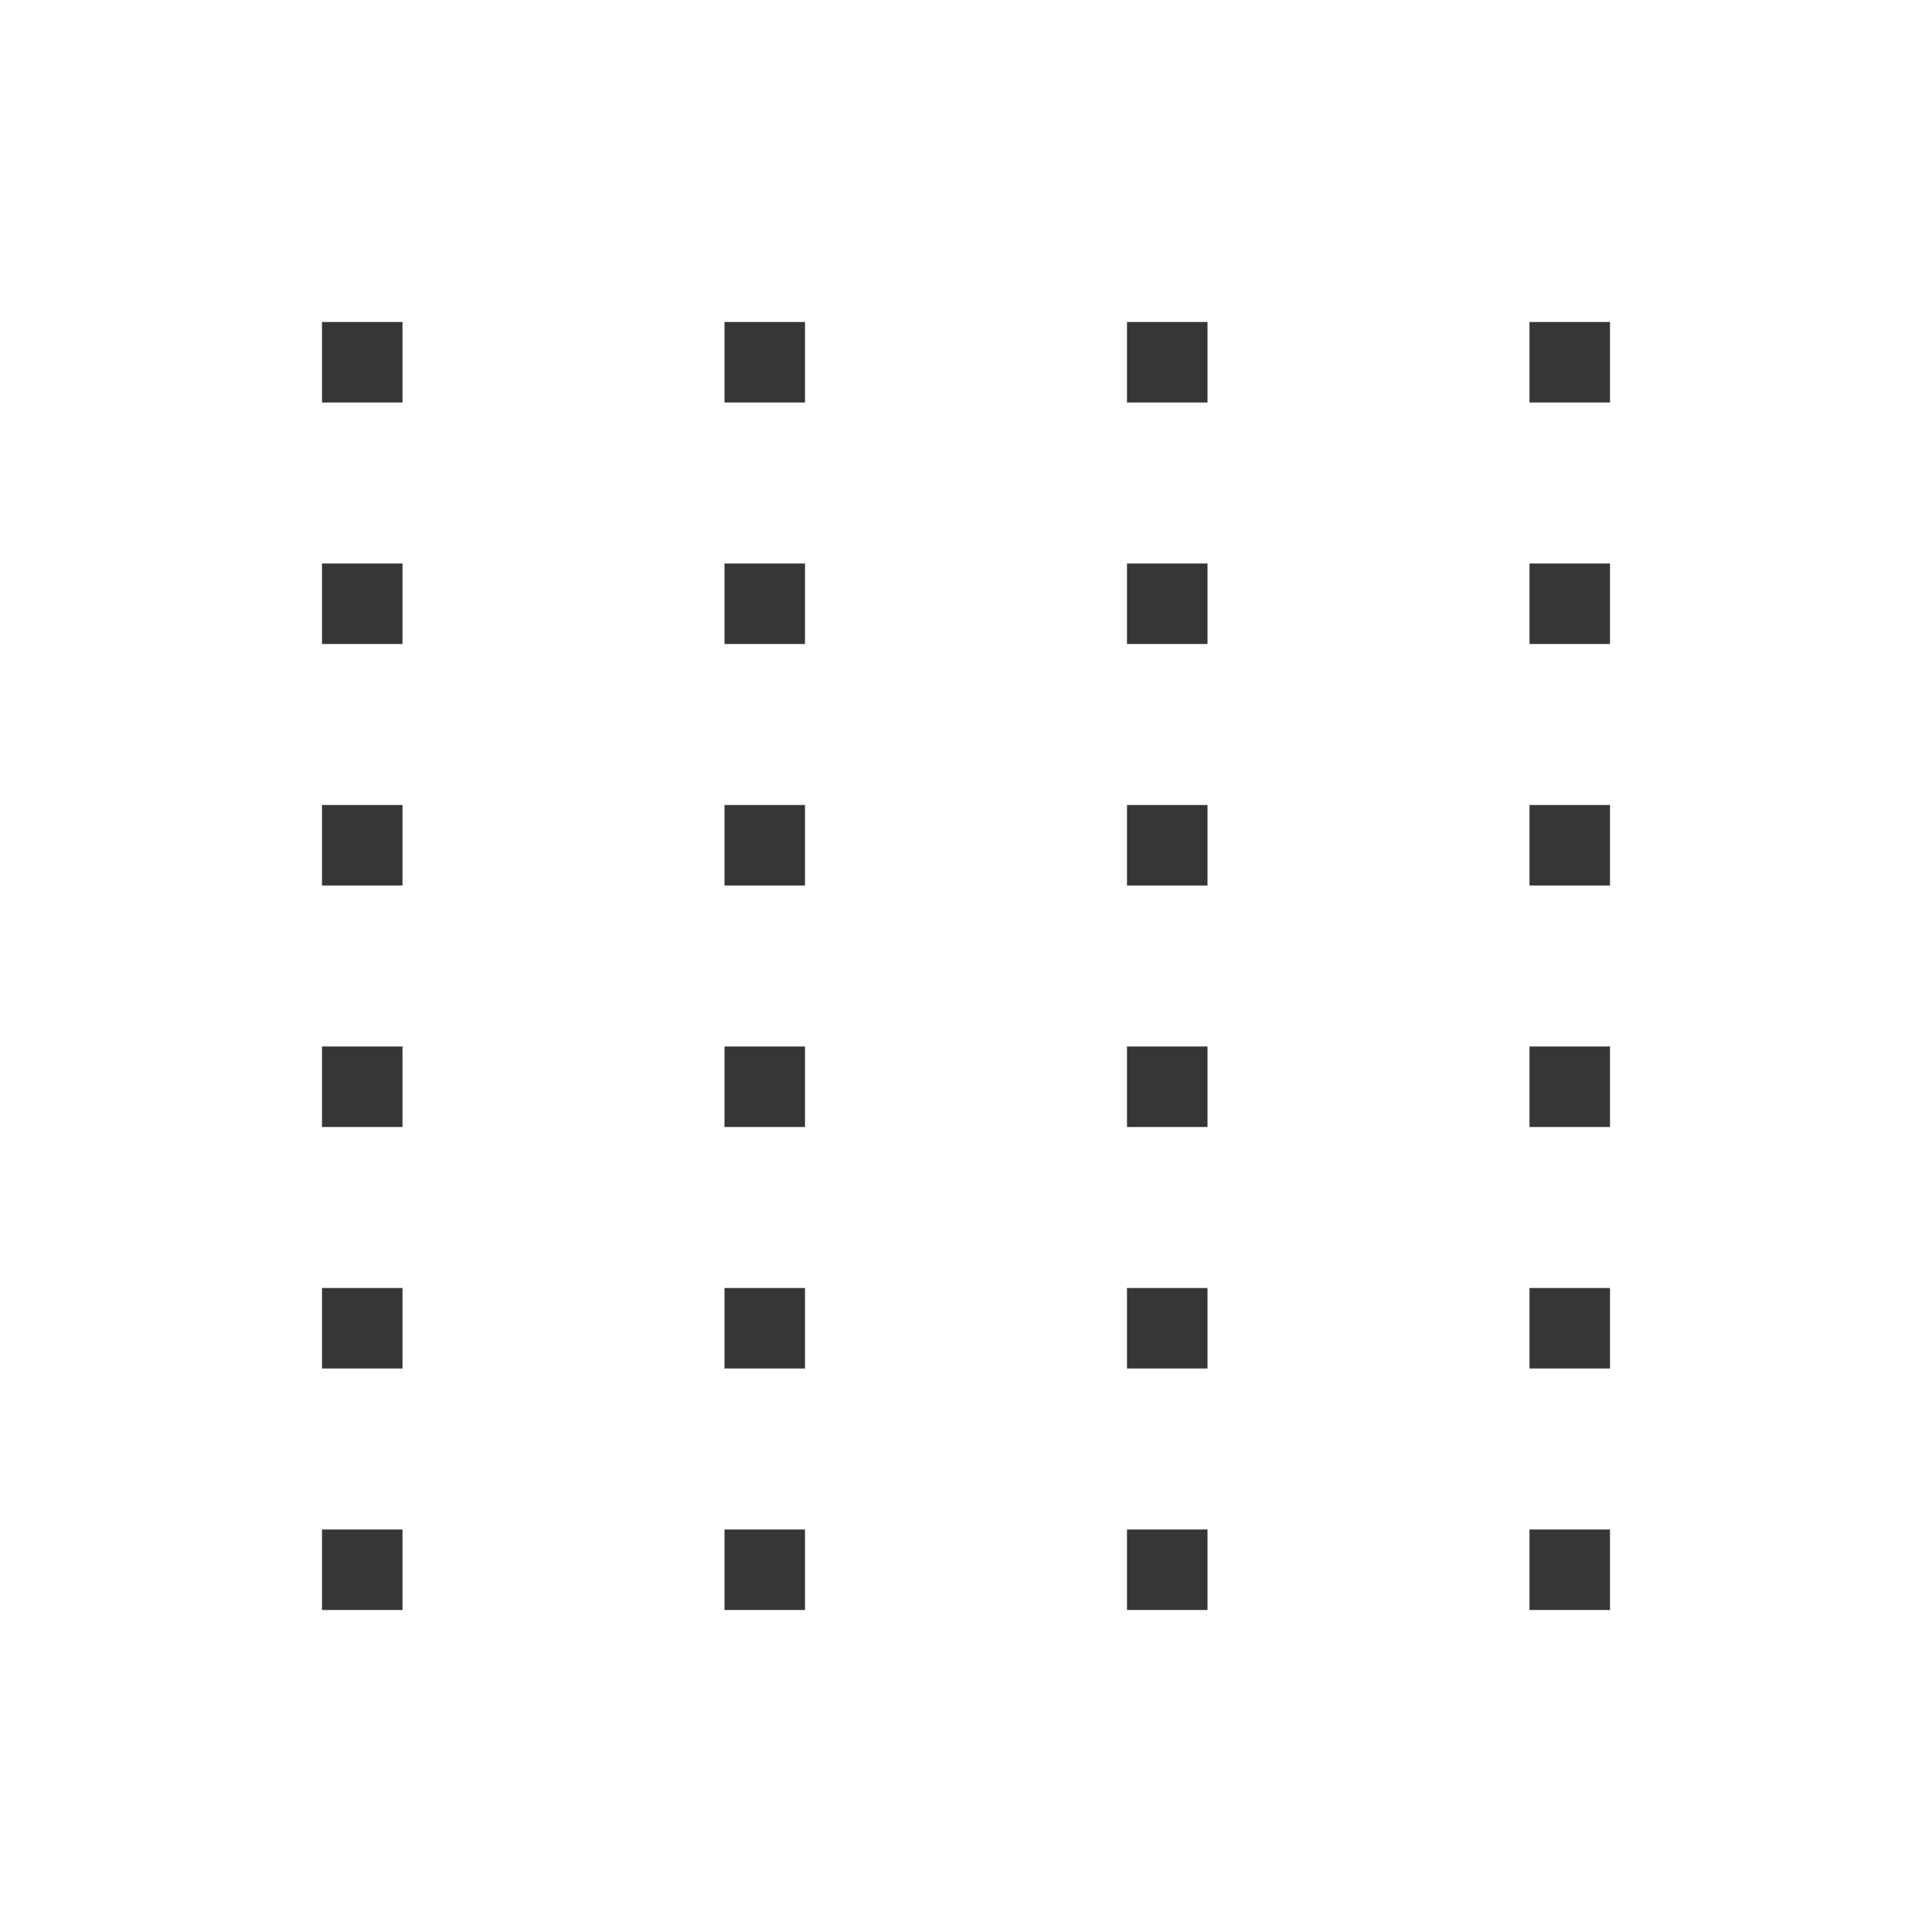
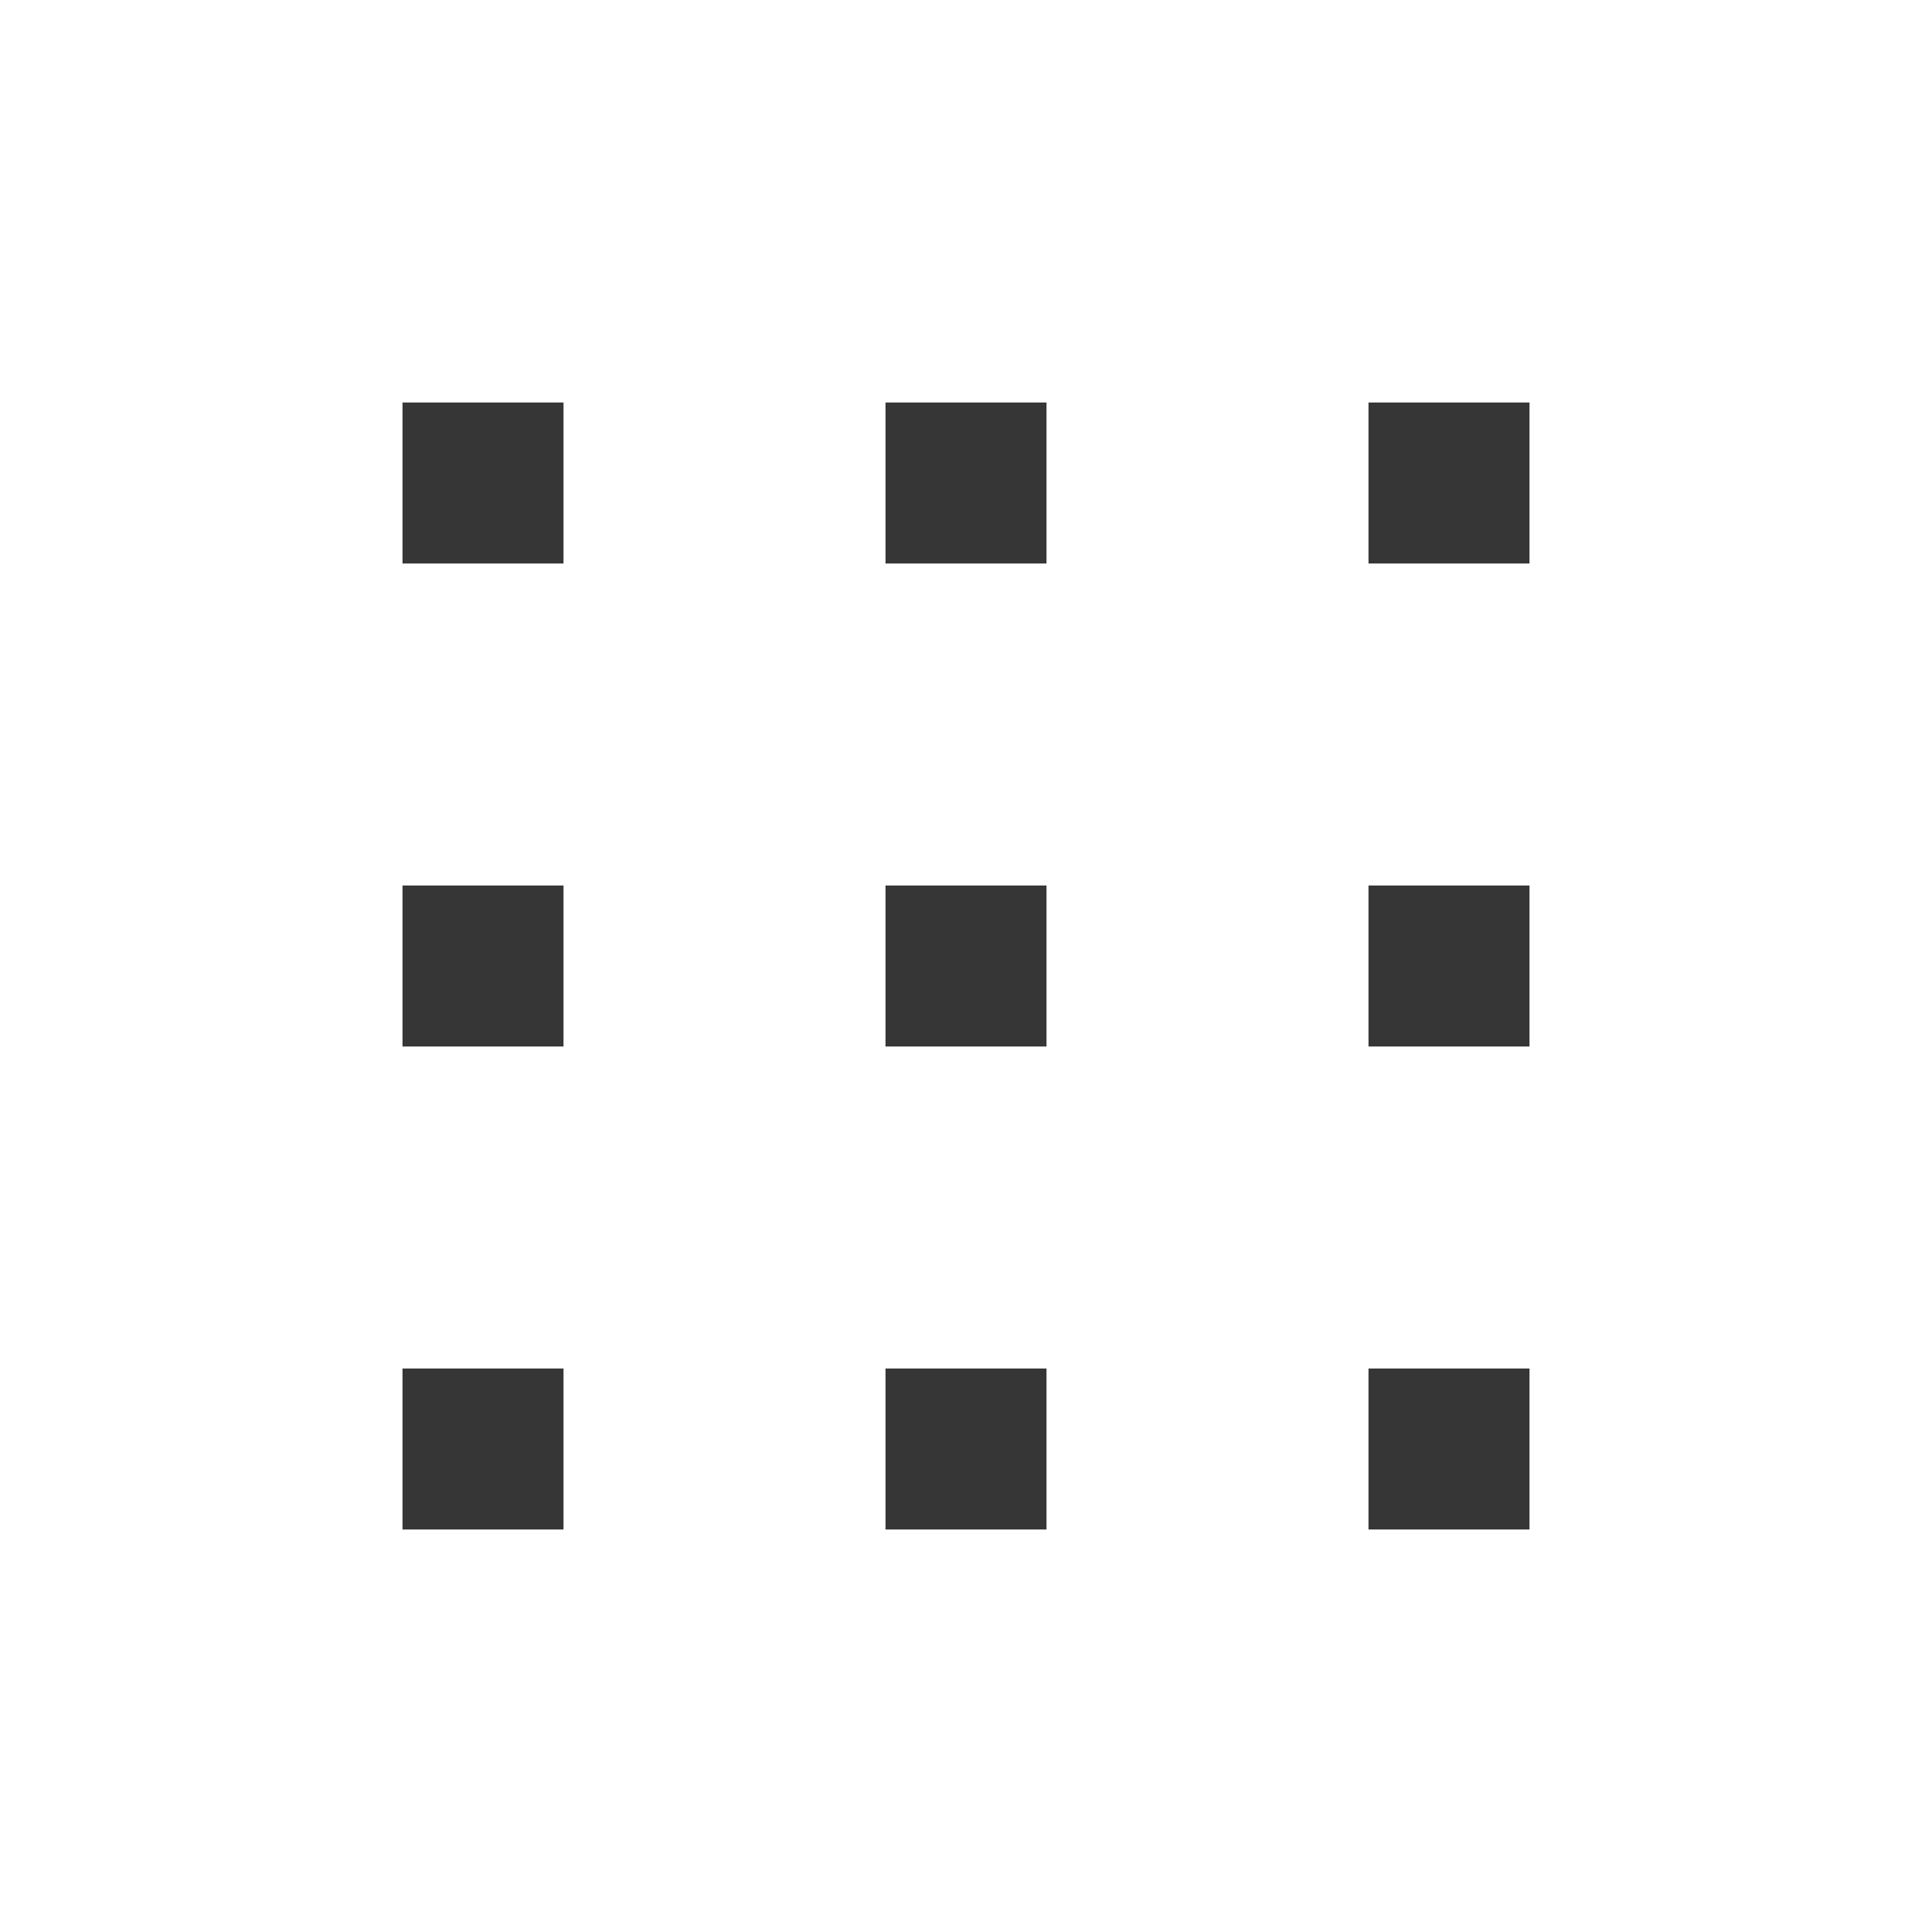
- <svg xmlns="http://www.w3.org/2000/svg" viewBox="0 0 24 24">
-   <defs id="defs3051">
-     <style type="text/css" id="current-color-scheme">
-       .ColorScheme-Text {
+ <svg xmlns="http://www.w3.org/2000/svg" version="1.1" viewBox="0 0 24 24">
+   <defs>
+     <style id="current-color-scheme" type="text/css">.ColorScheme-Text {
        color:#363636;
-       }
-       </style>
+       }</style>
  </defs>
-   <path style="fill:currentColor;fill-opacity:1;stroke:none" d="M 4 4 L 4 5 L 5 5 L 5 4 L 4 4 z M 9 4 L 9 5 L 10 5 L 10 4 L 9 4 z M 14 4 L 14 5 L 15 5 L 15 4 L 14 4 z M 19 4 L 19 5 L 20 5 L 20 4 L 19 4 z M 4 7 L 4 8 L 5 8 L 5 7 L 4 7 z M 9 7 L 9 8 L 10 8 L 10 7 L 9 7 z M 14 7 L 14 8 L 15 8 L 15 7 L 14 7 z M 19 7 L 19 8 L 20 8 L 20 7 L 19 7 z M 4 10 L 4 11 L 5 11 L 5 10 L 4 10 z M 9 10 L 9 11 L 10 11 L 10 10 L 9 10 z M 14 10 L 14 11 L 15 11 L 15 10 L 14 10 z M 19 10 L 19 11 L 20 11 L 20 10 L 19 10 z M 4 13 L 4 14 L 5 14 L 5 13 L 4 13 z M 9 13 L 9 14 L 10 14 L 10 13 L 9 13 z M 14 13 L 14 14 L 15 14 L 15 13 L 14 13 z M 19 13 L 19 14 L 20 14 L 20 13 L 19 13 z M 4 16 L 4 17 L 5 17 L 5 16 L 4 16 z M 9 16 L 9 17 L 10 17 L 10 16 L 9 16 z M 14 16 L 14 17 L 15 17 L 15 16 L 14 16 z M 19 16 L 19 17 L 20 17 L 20 16 L 19 16 z M 4 19 L 4 20 L 5 20 L 5 19 L 4 19 z M 9 19 L 9 20 L 10 20 L 10 19 L 9 19 z M 14 19 L 14 20 L 15 20 L 15 19 L 14 19 z M 19 19 L 19 20 L 20 20 L 20 19 L 19 19 z " class="ColorScheme-Text" />
+   <path class="ColorScheme-Text" d="m5 5v2h2v-2zm6 0v2h2v-2zm6 0v2h2v-2zm-12 6v2h2v-2zm6 0v2h2v-2zm6 0v2h2v-2zm-12 6v2h2v-2zm6 0v2h2v-2zm6 0v2h2v-2z" fill="currentColor" />
</svg>
